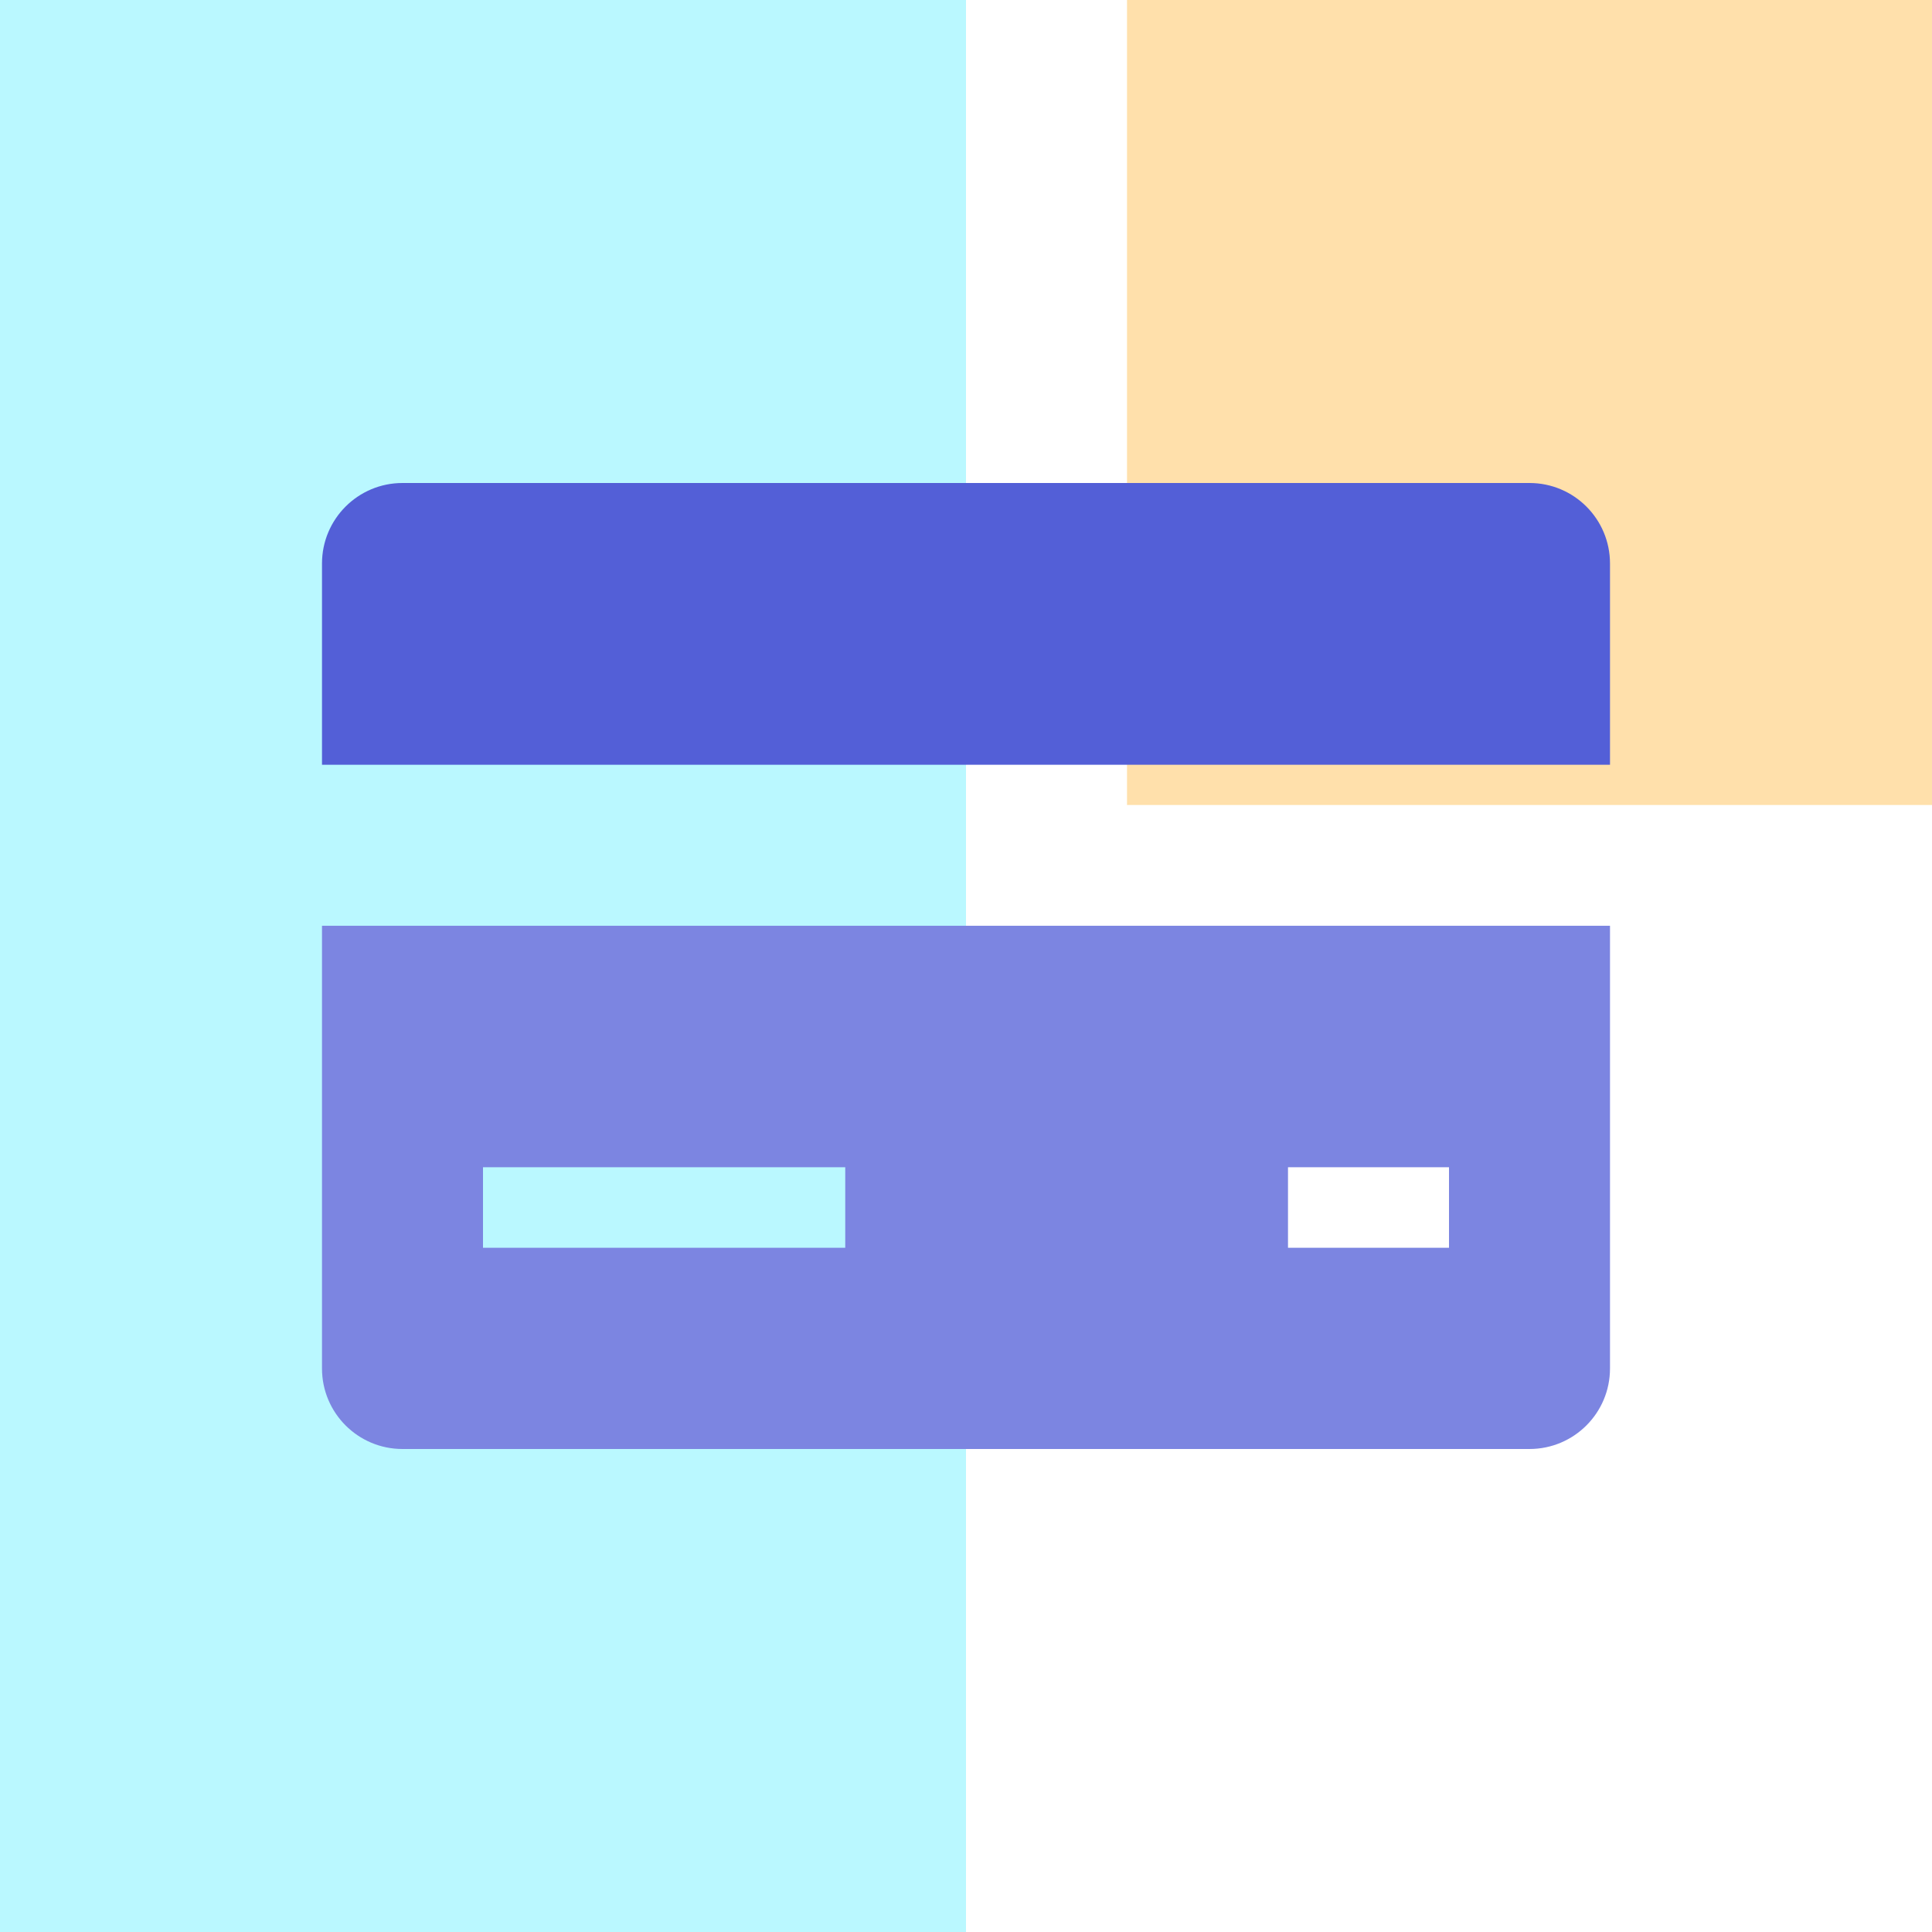
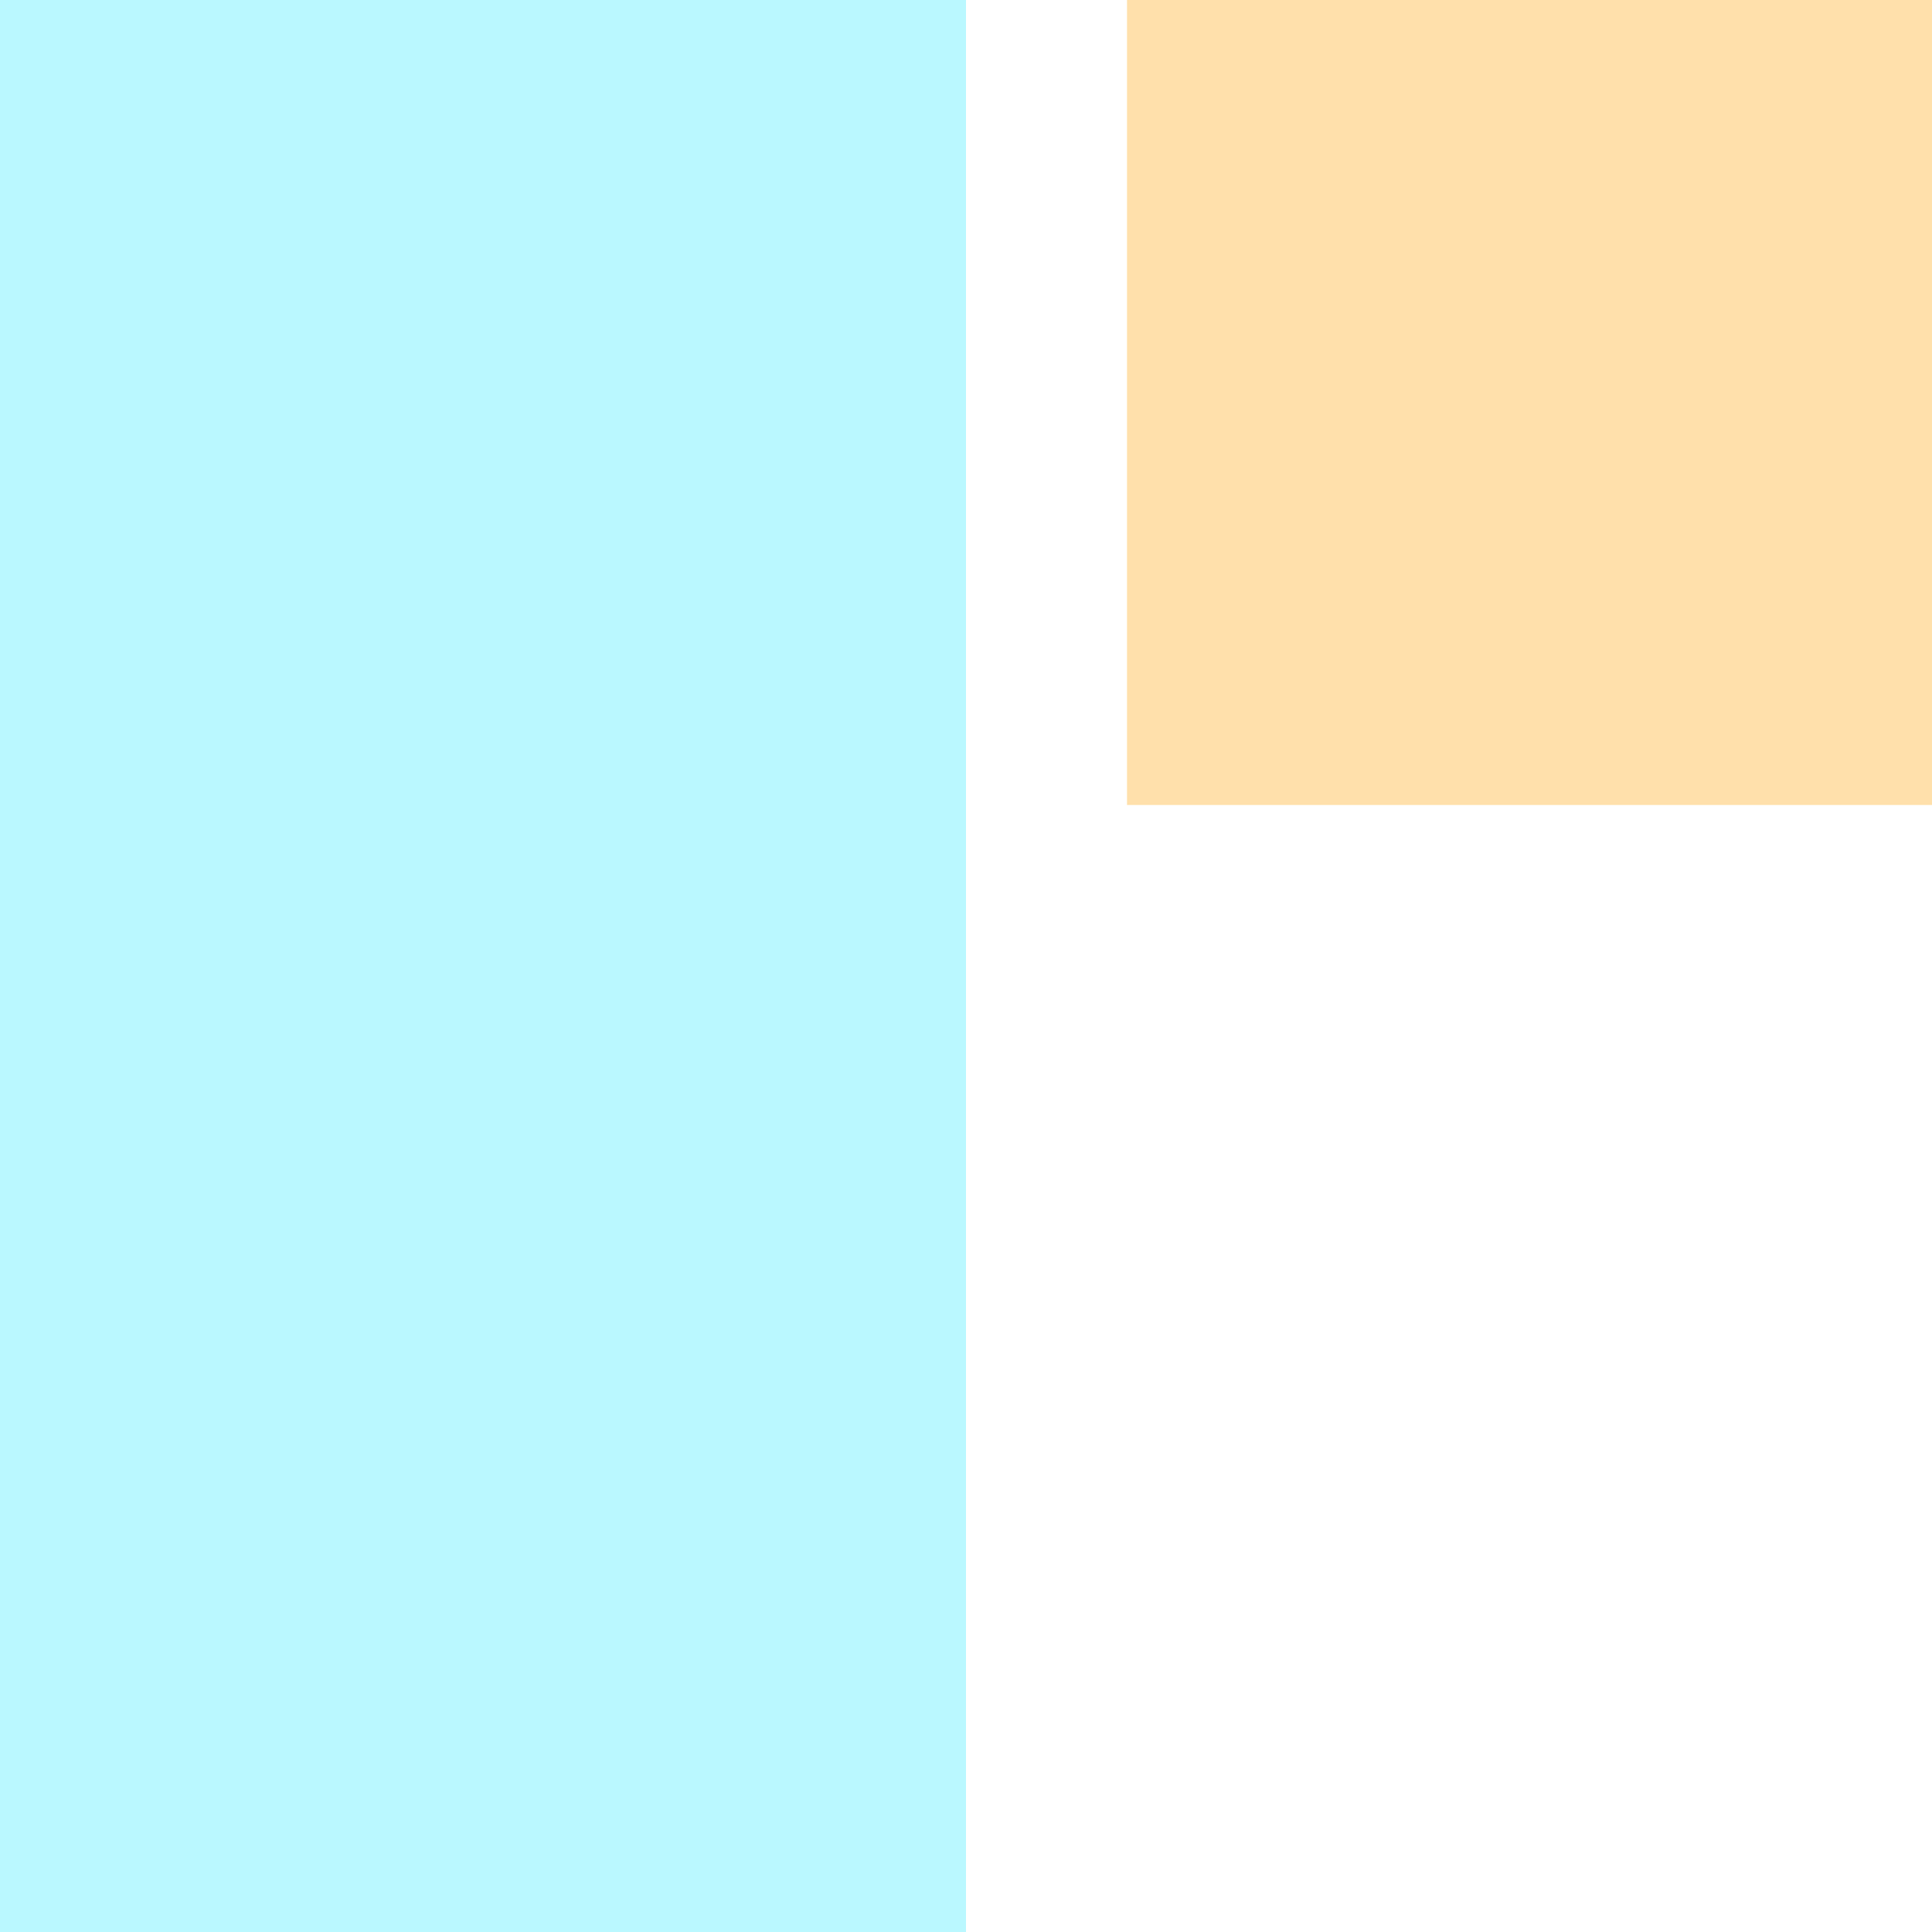
<svg xmlns="http://www.w3.org/2000/svg" width="48" height="48">
  <g fill="none" fill-rule="evenodd">
-     <g fill-opacity=".64">
-       <path fill="#93F4FE" d="M0 0h24v48H0z" />
-       <path fill="#FFCF7B" d="M28 0h20v20H28z" />
-     </g>
-     <path d="M40 19v-5a2 2 0 0 0-2-2H10a2 2 0 0 0-2 2v5h32z" fill="#535FD7" />
-     <path d="M8 23v11a2 2 0 0 0 2 2h28a2 2 0 0 0 2-2V23H8zm13 8h-9v-2h9v2zm15 0h-4v-2h4v2z" fill="#7C85E1" />
+     <path fill-opacity=".64" fill="#93F4FE" d="M0 0h24v48H0z" />
+     <path fill-opacity=".64" fill="#FFCF7B" d="M28 0h20v20H28z" />
  </g>
</svg>
